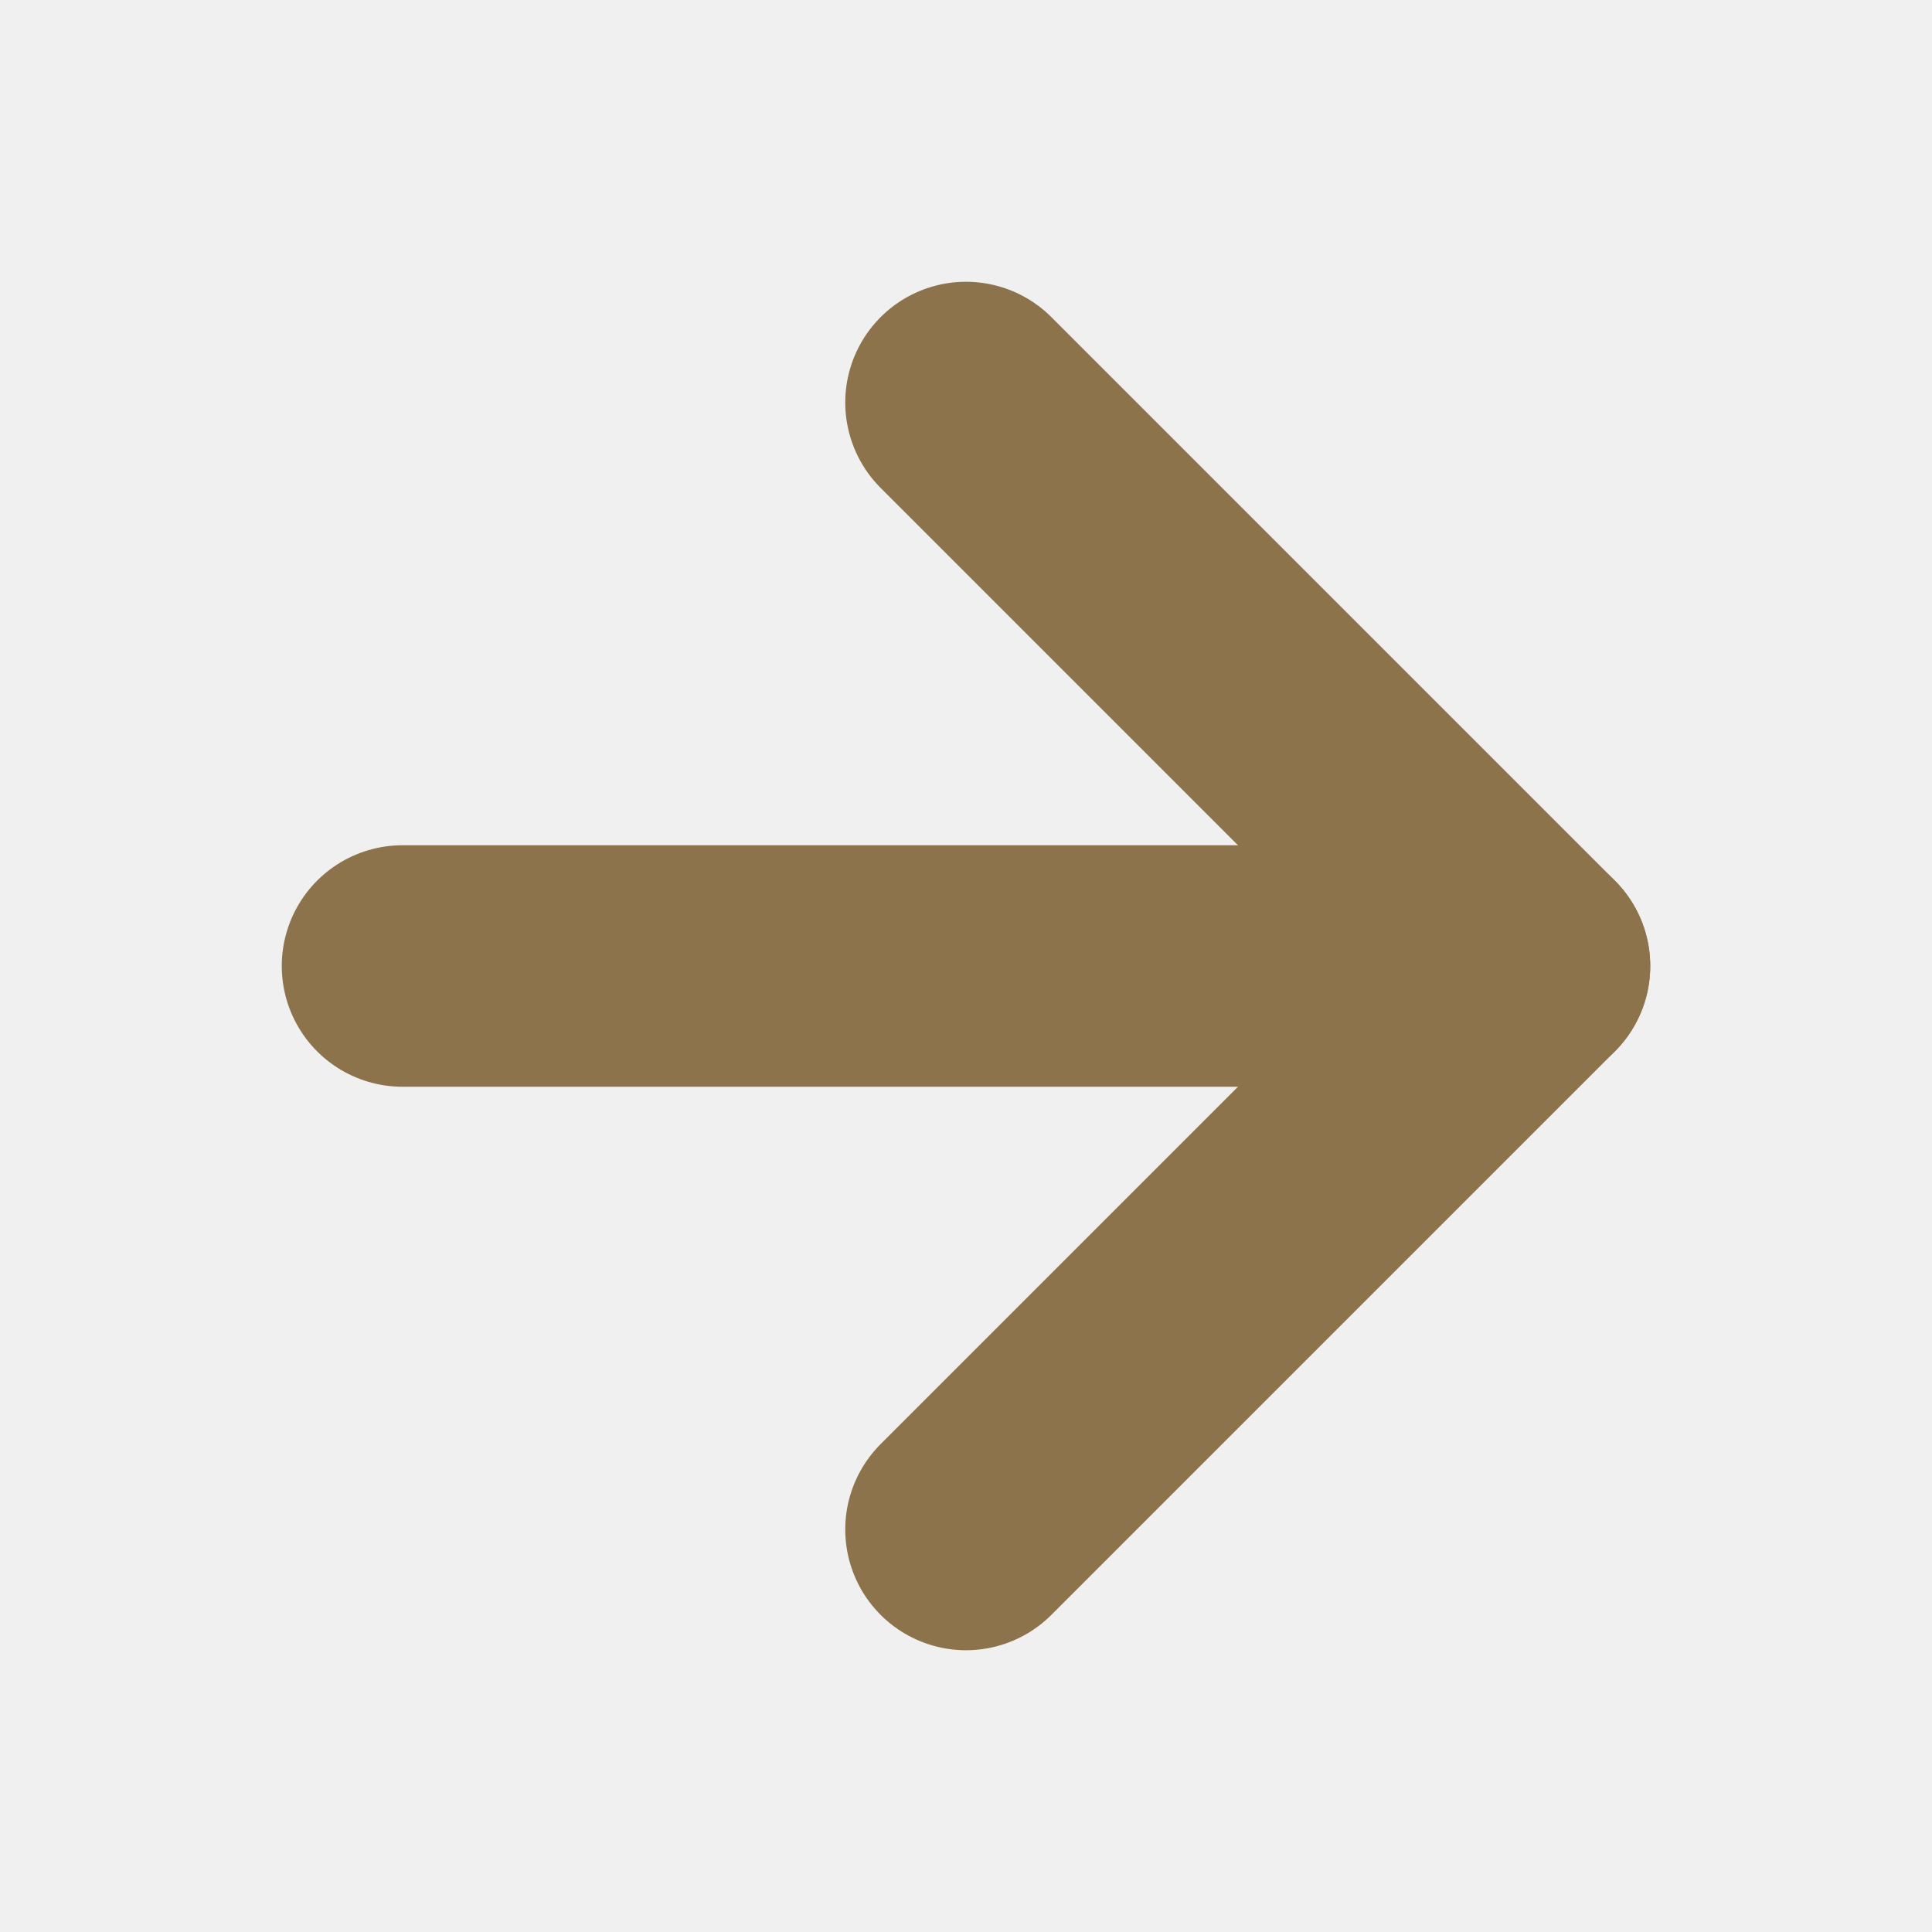
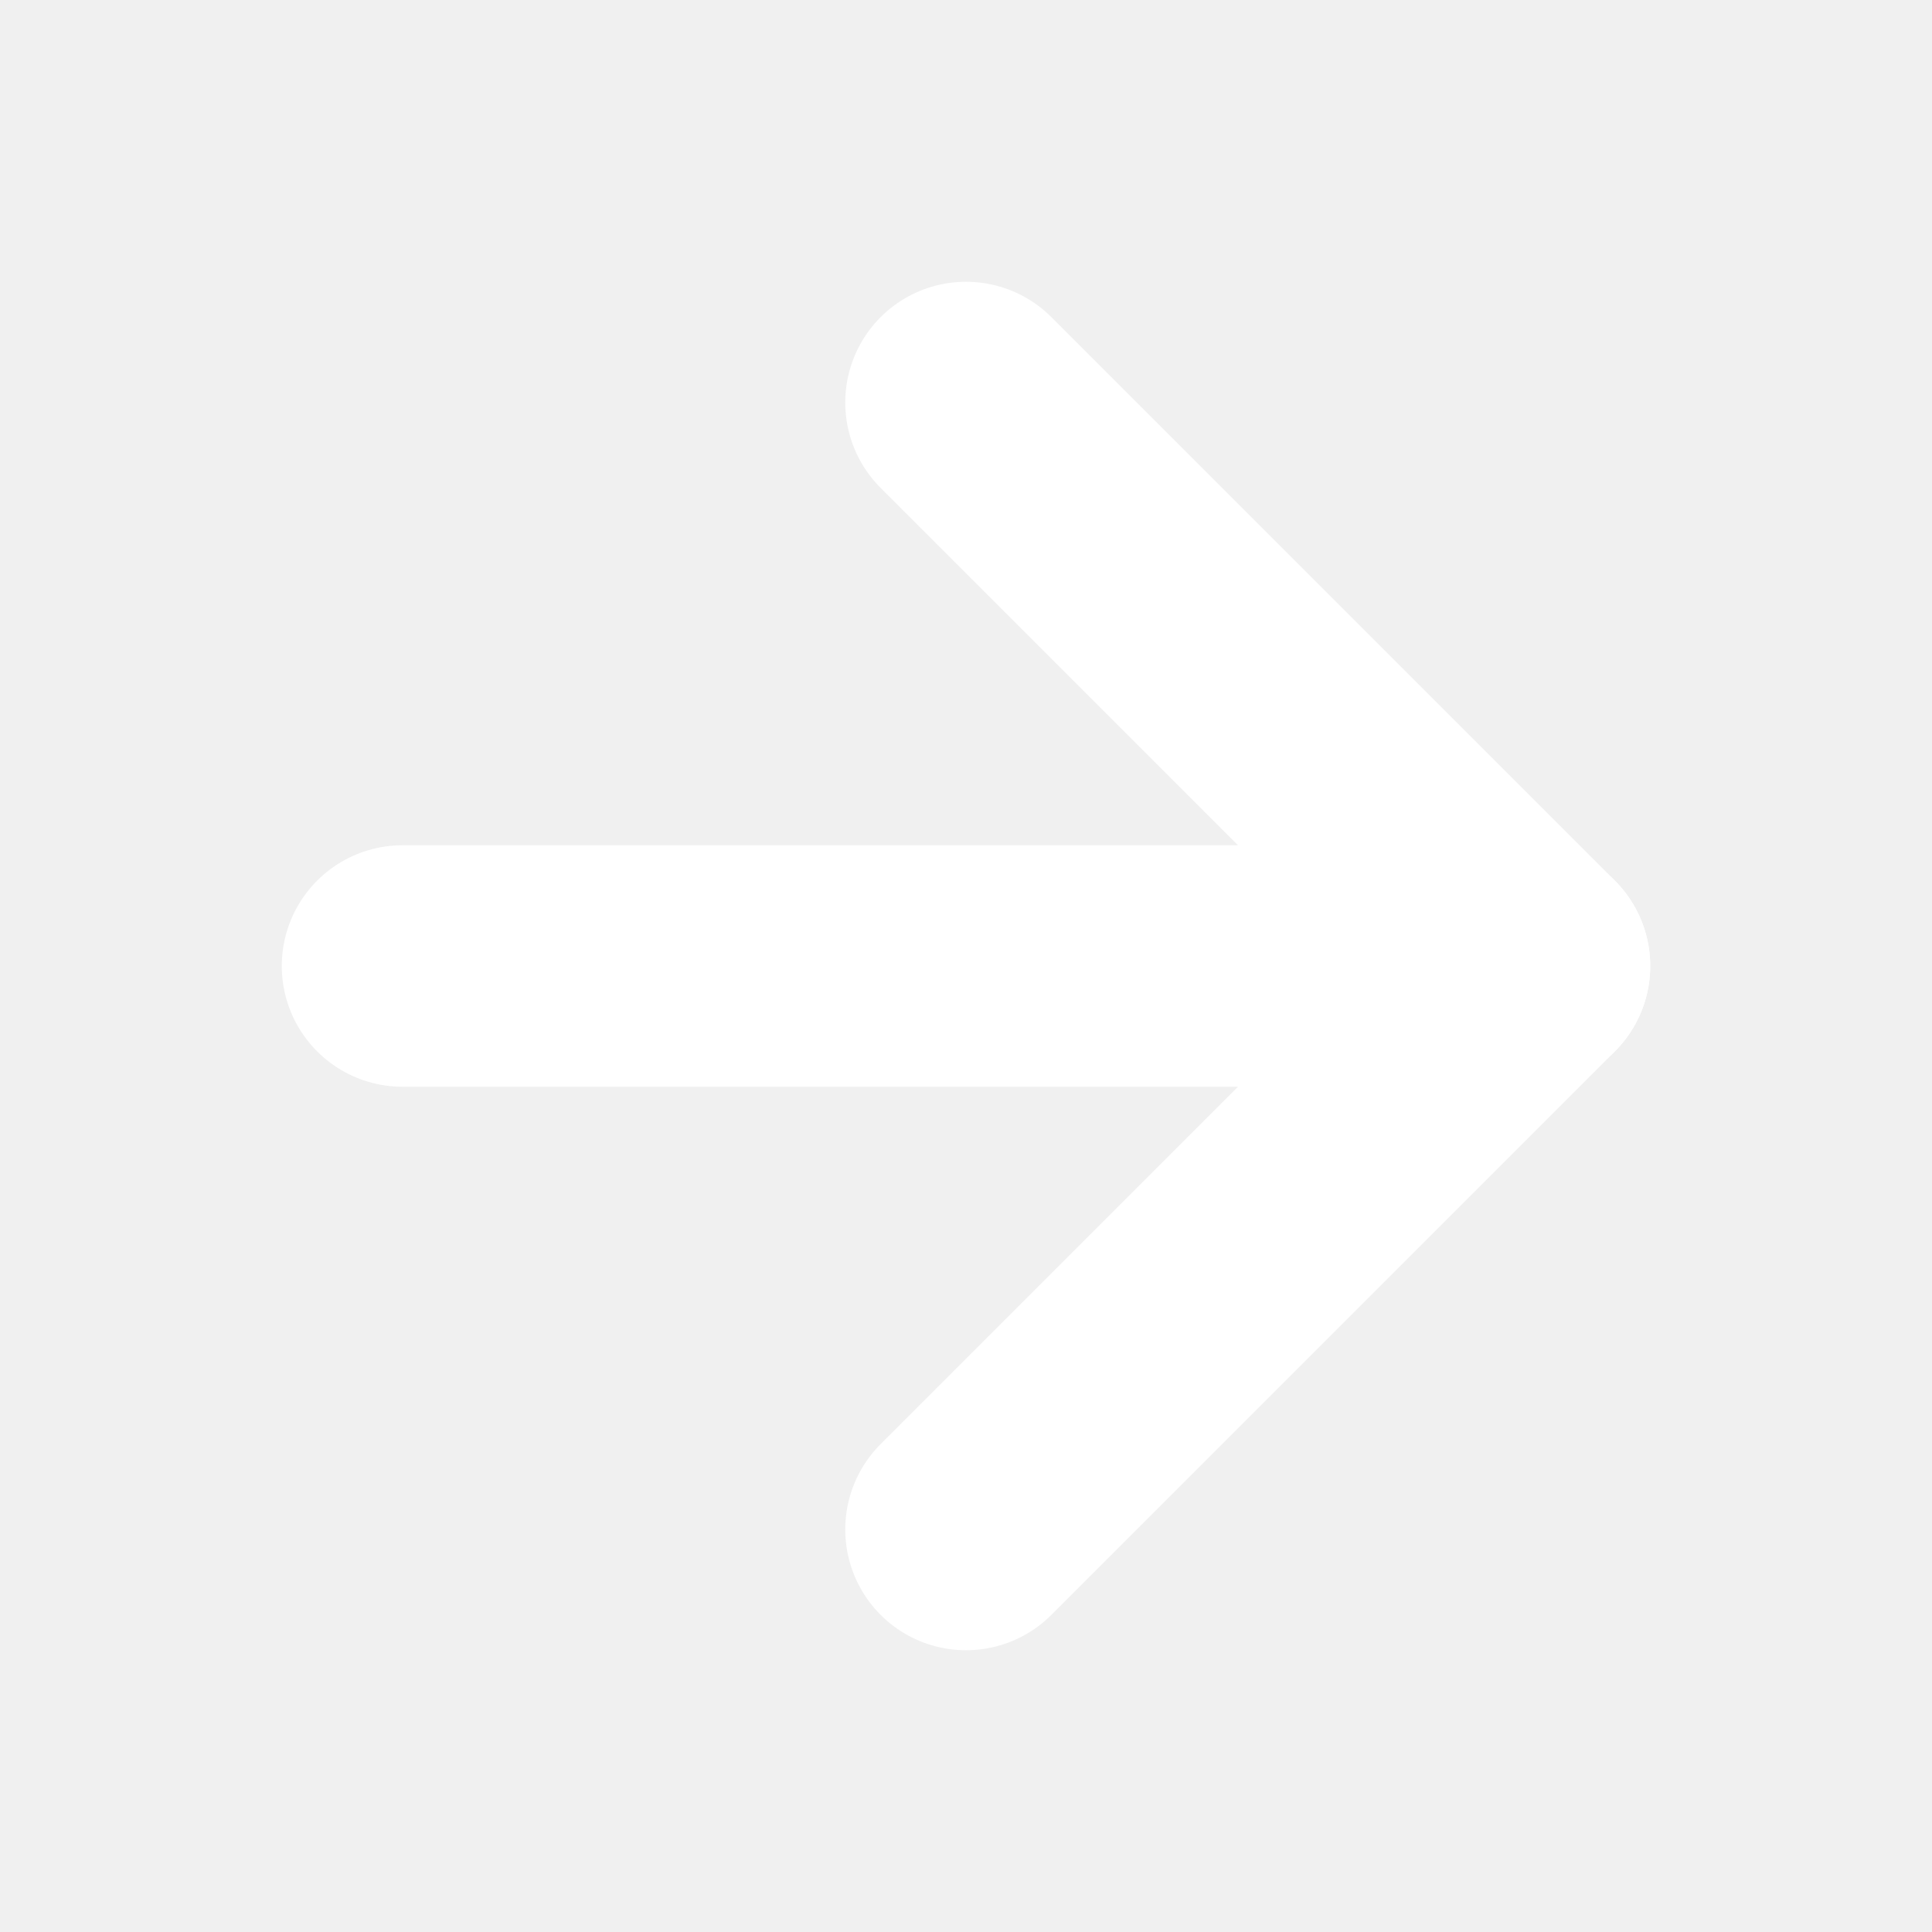
<svg xmlns="http://www.w3.org/2000/svg" width="32" height="32" viewBox="0 0 32 32" fill="none">
-   <path d="M6.667 16H25.333" stroke="#8D734B" stroke-width="4" stroke-linecap="round" stroke-linejoin="round" />
-   <path d="M16 6.667L25.333 16L16 25.333" stroke="#8D734B" stroke-width="4" stroke-linecap="round" stroke-linejoin="round" />
+   <path d="M6.667 16H25.333" stroke="white" stroke-width="4" stroke-linecap="round" stroke-linejoin="round" />
+   <path d="M16 6.667L25.333 16L16 25.333" stroke="white" stroke-width="4" stroke-linecap="round" stroke-linejoin="round" />
</svg>
